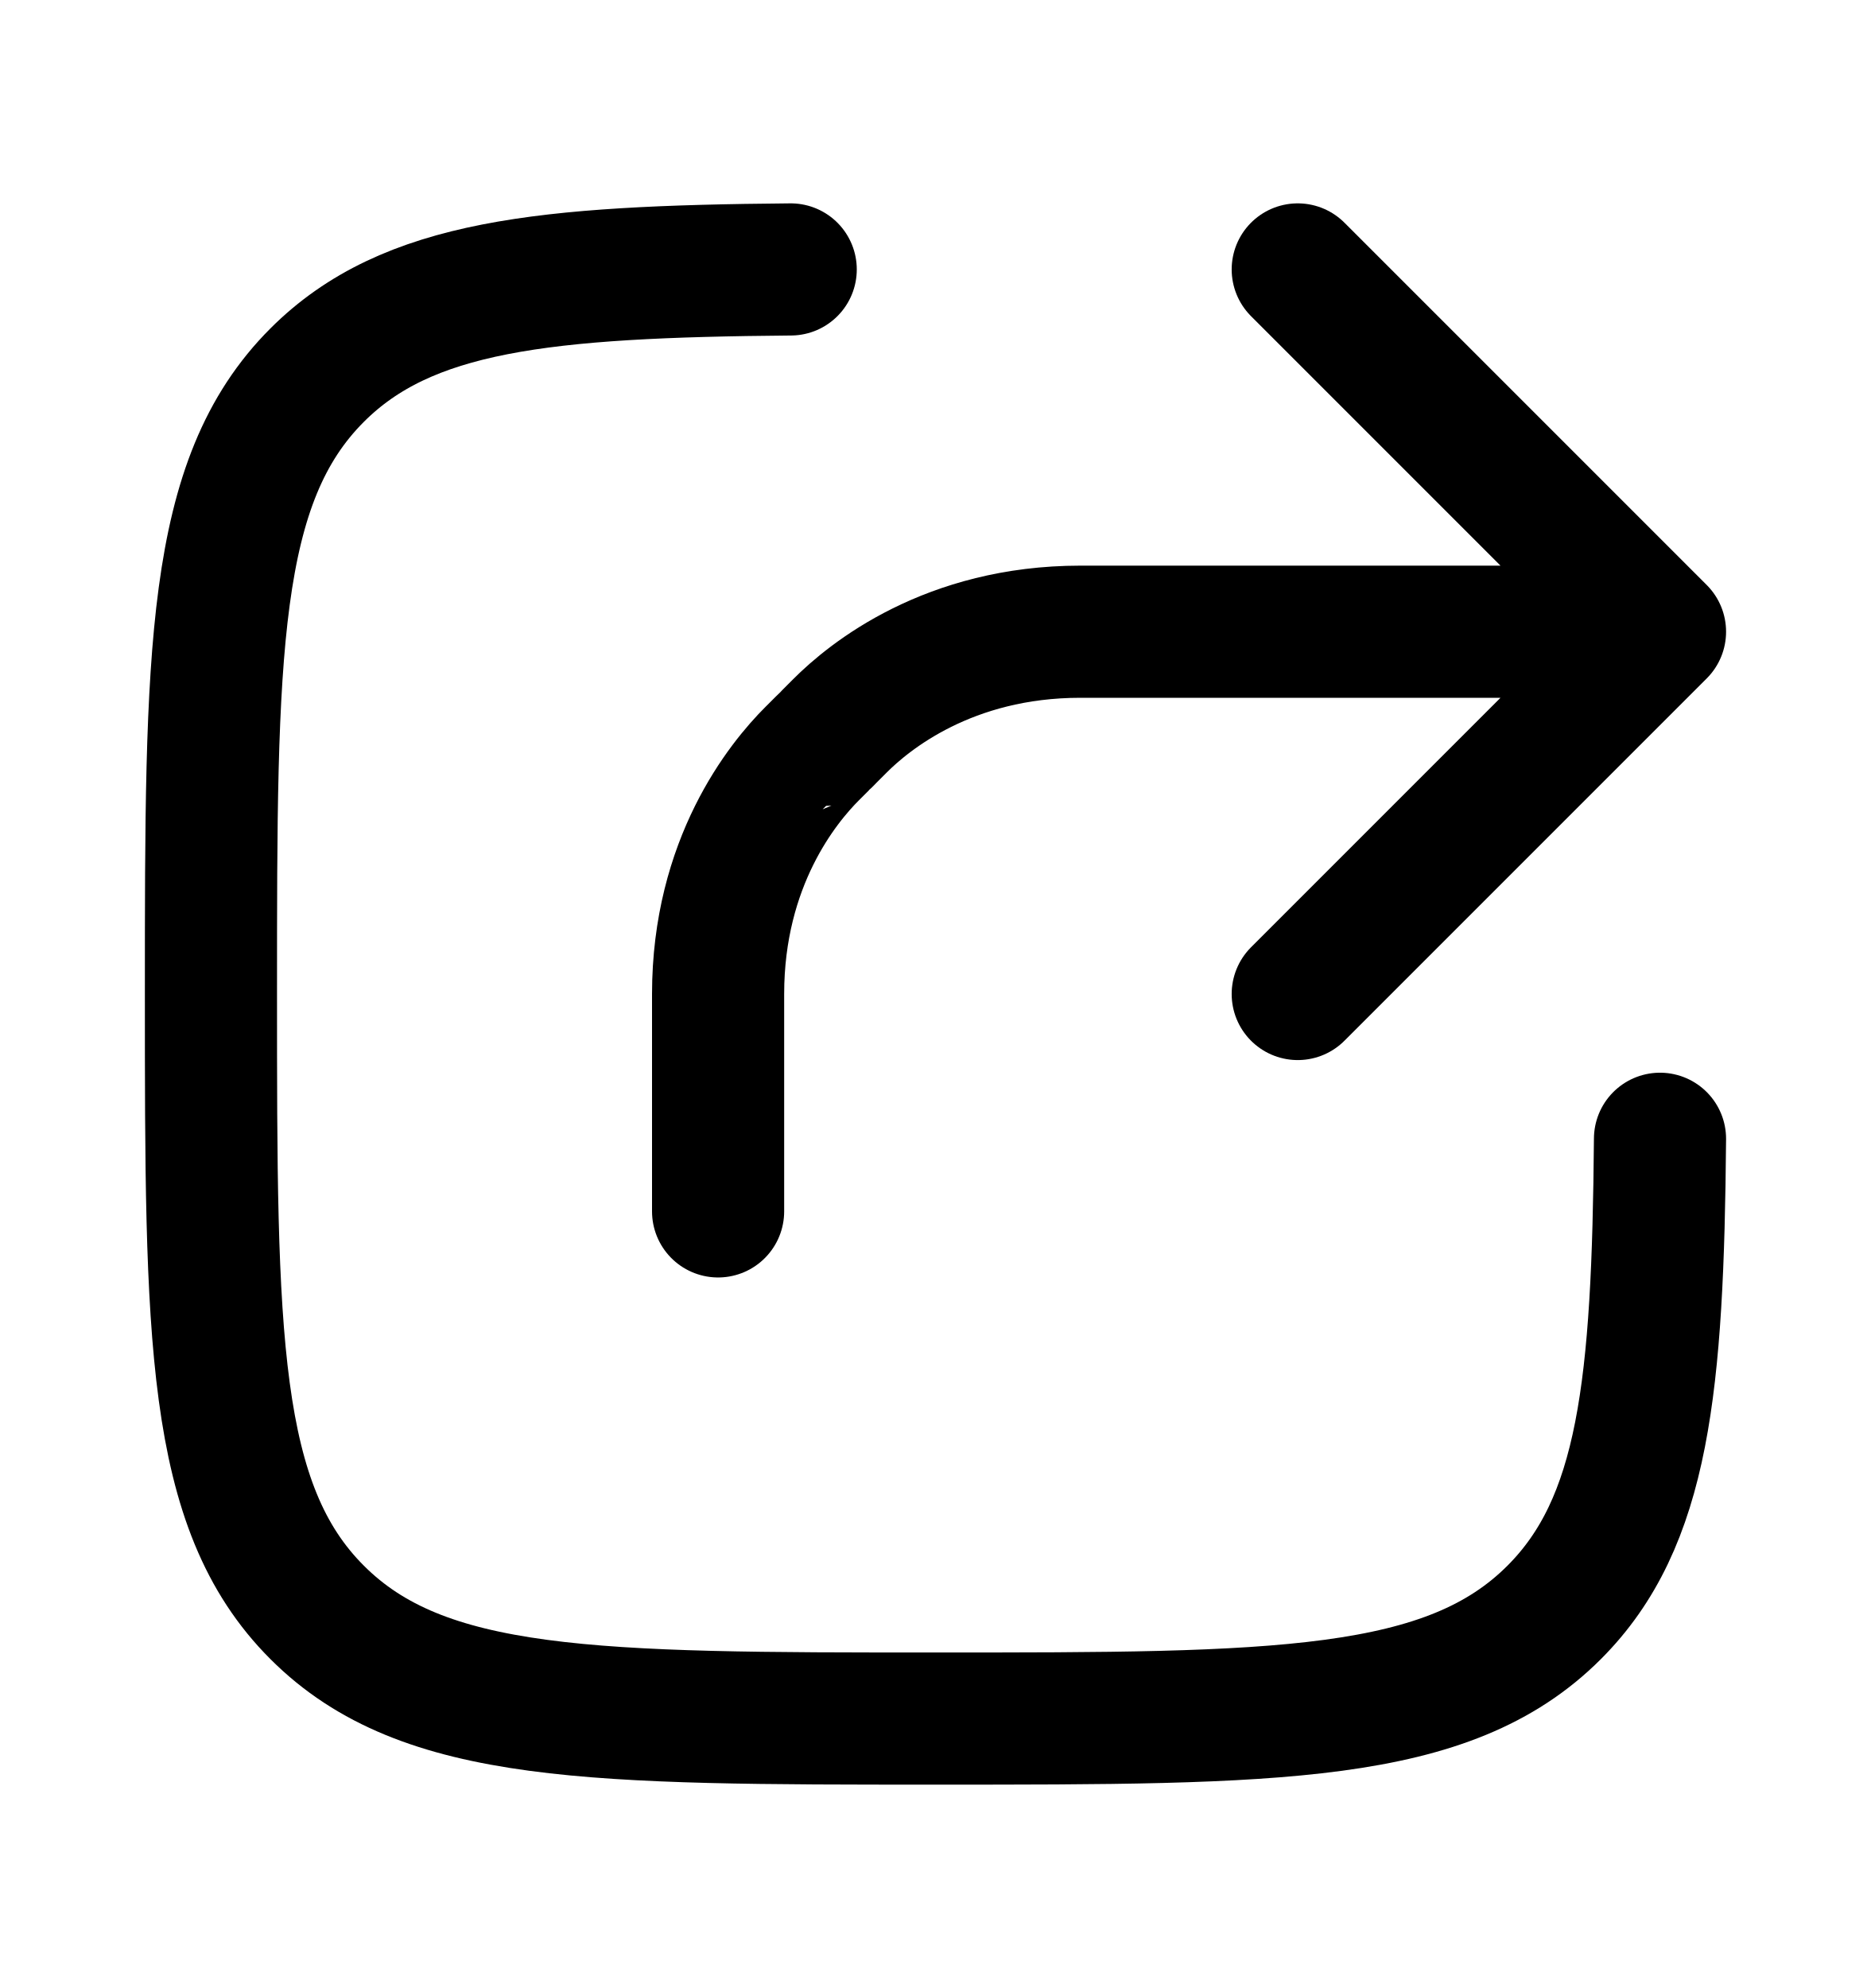
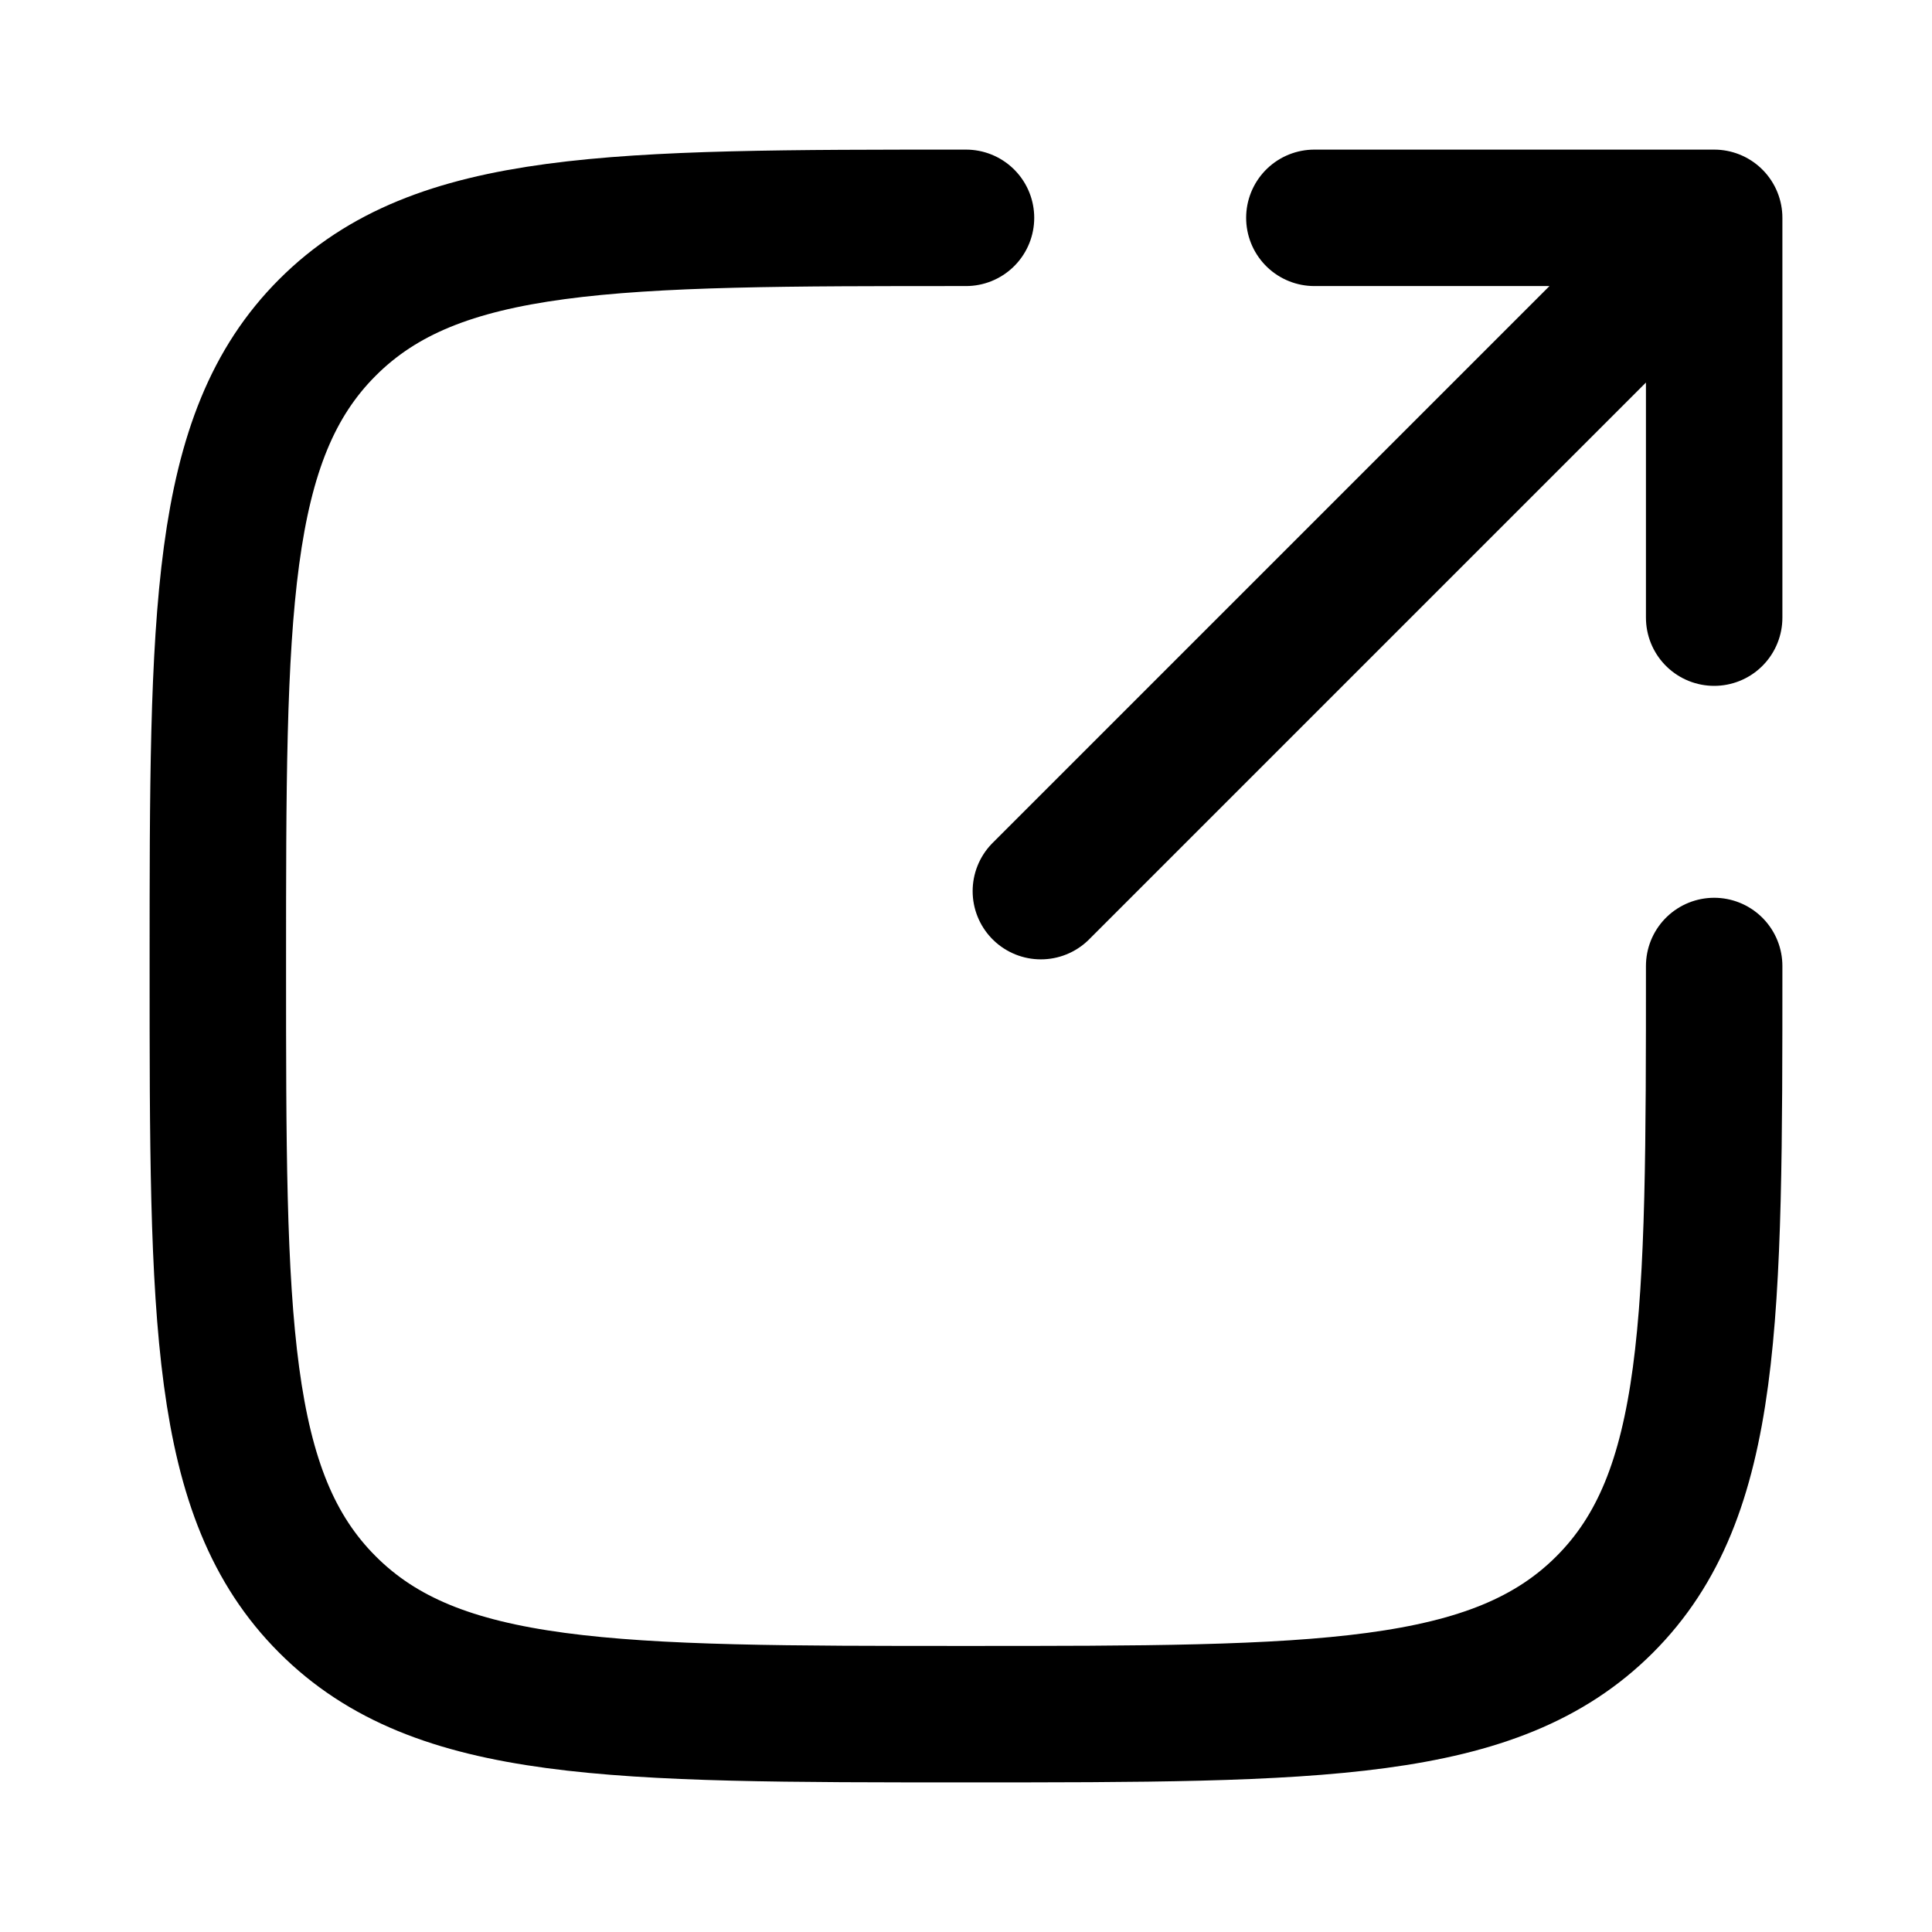
- <svg xmlns="http://www.w3.org/2000/svg" width="16" height="17" viewBox="0 0 16 17" fill="none">
-   <path d="M14.196 9.738C14.178 11.853 14.06 13.019 13.291 13.788C12.384 14.696 10.923 14.696 8.002 14.696C5.08 14.696 3.619 14.696 2.712 13.788C1.804 12.881 1.804 11.42 1.804 8.498C1.804 5.577 1.804 4.116 2.712 3.208C3.481 2.439 4.647 2.322 6.762 2.304" stroke="black" stroke-width="1.13" stroke-linecap="round" />
-   <path d="M14.196 5.402H9.239C8.113 5.402 7.434 5.955 7.182 6.208C7.104 6.286 7.065 6.325 7.065 6.326C7.064 6.326 7.025 6.365 6.947 6.443C6.694 6.695 6.141 7.374 6.141 8.5V10.359M14.196 5.402L11.098 2.304M14.196 5.402L11.098 8.5" stroke="black" stroke-width="1.13" stroke-linecap="round" stroke-linejoin="round" />
+ <svg xmlns="http://www.w3.org/2000/svg" width="16" height="16" viewBox="0 0 16 16" fill="none">
+   <path d="M8.62 7.38L14.196 1.804M14.196 1.804H10.885M14.196 1.804V5.115" stroke="black" stroke-width="1.13" stroke-linecap="round" stroke-linejoin="round" />
+   <path d="M14.196 8C14.196 10.921 14.196 12.381 13.289 13.288C12.381 14.196 10.921 14.196 8 14.196C5.079 14.196 3.619 14.196 2.712 13.288C1.804 12.381 1.804 10.921 1.804 8C1.804 5.079 1.804 3.619 2.712 2.712C3.619 1.804 5.079 1.804 8 1.804" stroke="black" stroke-width="1.13" stroke-linecap="round" />
</svg>
